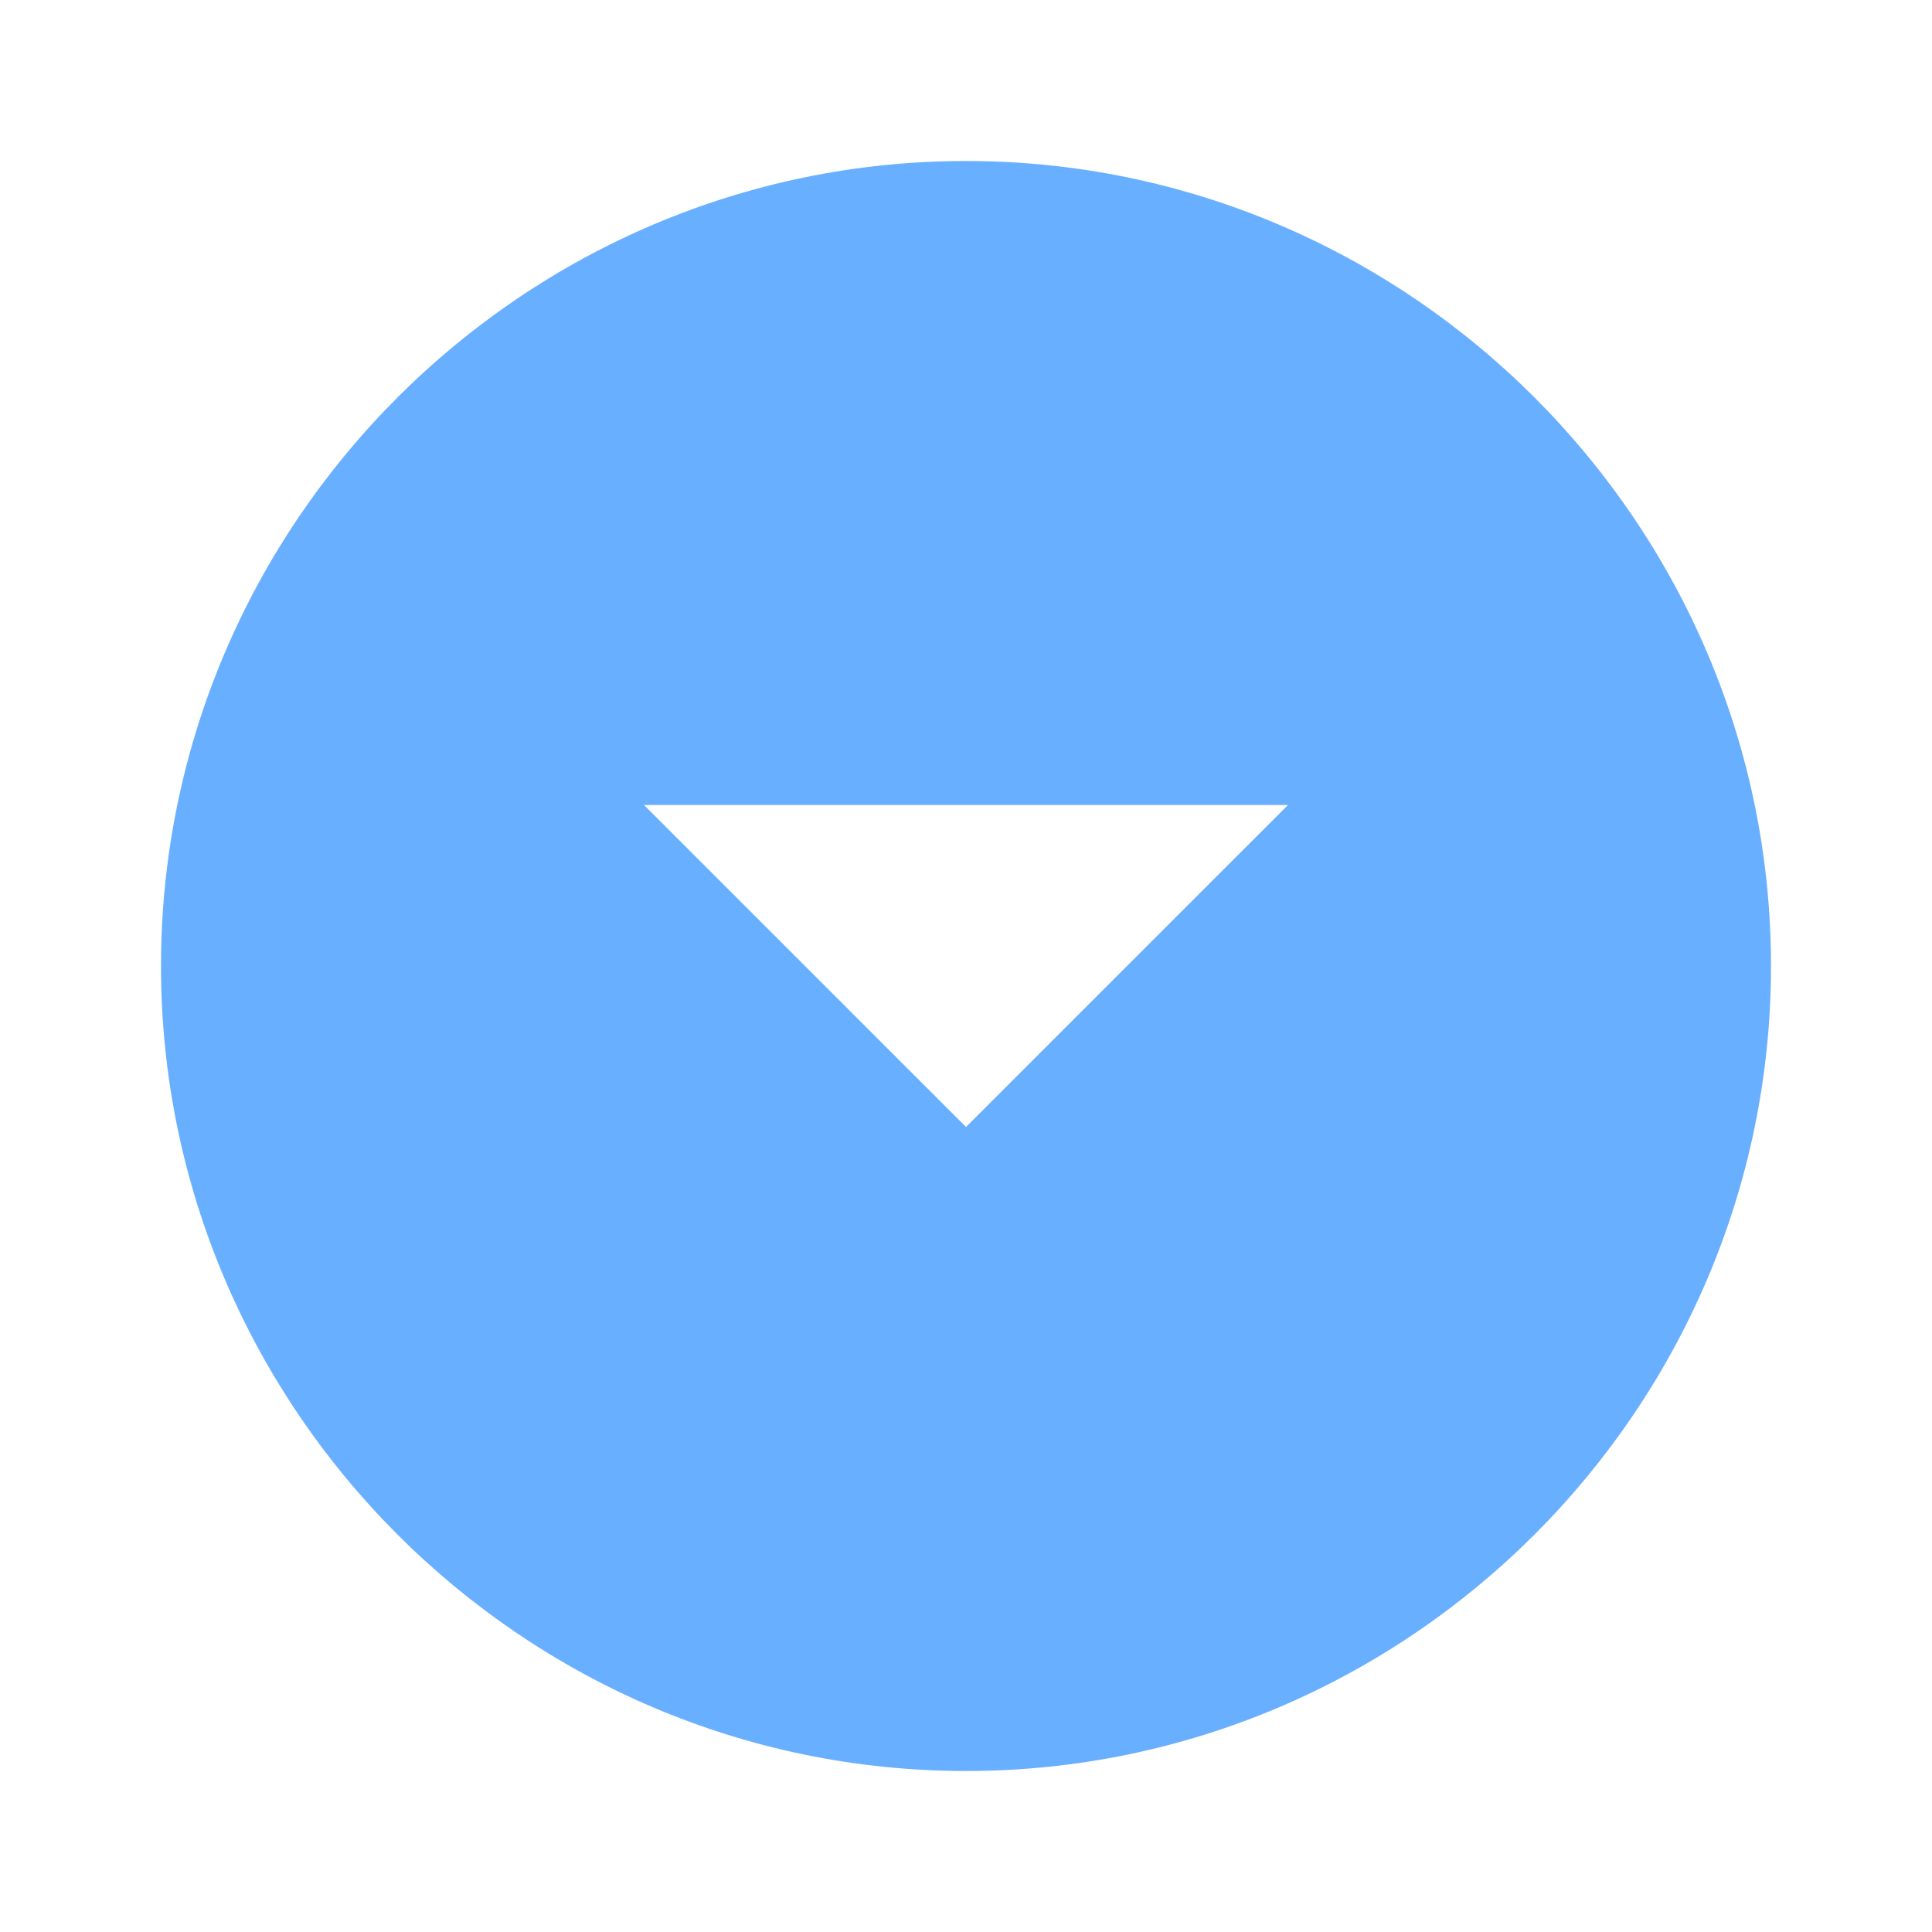
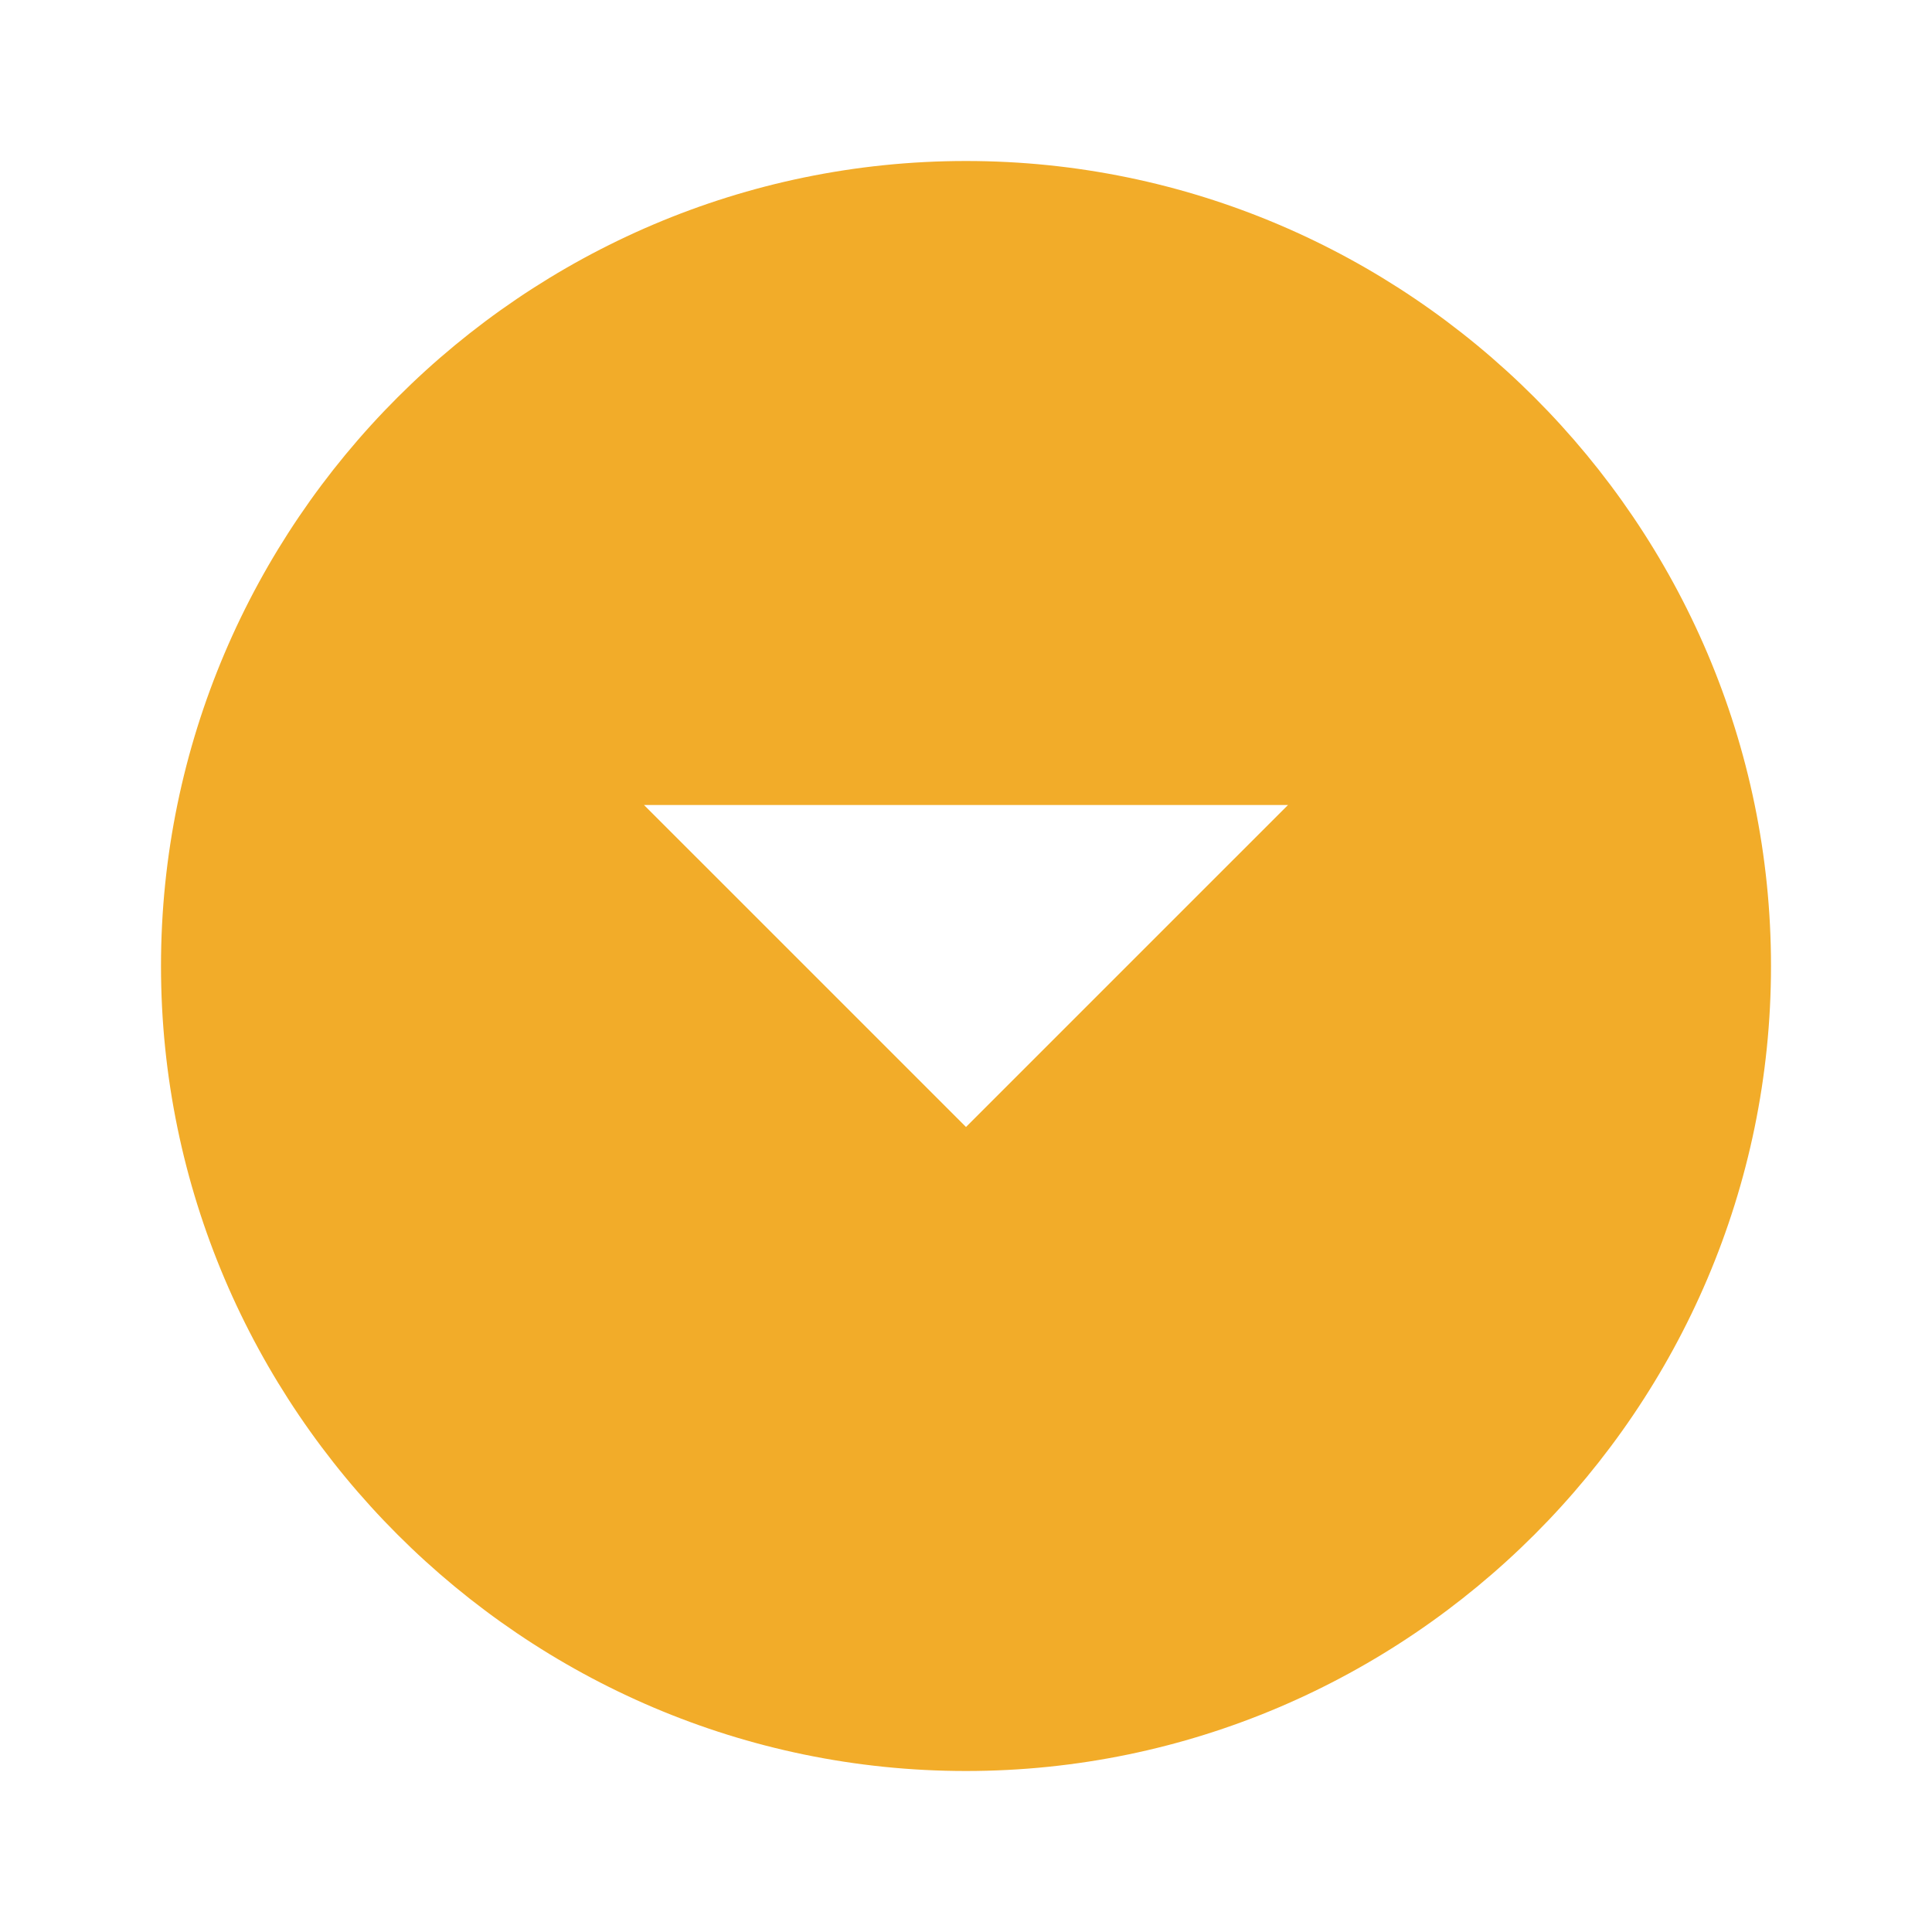
<svg xmlns="http://www.w3.org/2000/svg" version="1.1" id="Layer_1" x="0px" y="0px" viewBox="0 0 24 24" style="enable-background:new 0 0 24 24;" xml:space="preserve">
  <style type="text/css">
	.st0{fill:none;}
- 	.st1{fill:#69AFFF;}
+ 	.st1{fill:#F2AC29;}
</style>
  <path class="st0" d="M0,0h24v24H0V0z" />
  <path class="st1" d="M12,2C6.5,2,2,6.5,2,12s4.5,10,10,10s10-4.5,10-10S17.5,2,12,2z M12,14l-4-4h8L12,14z" />
</svg>
